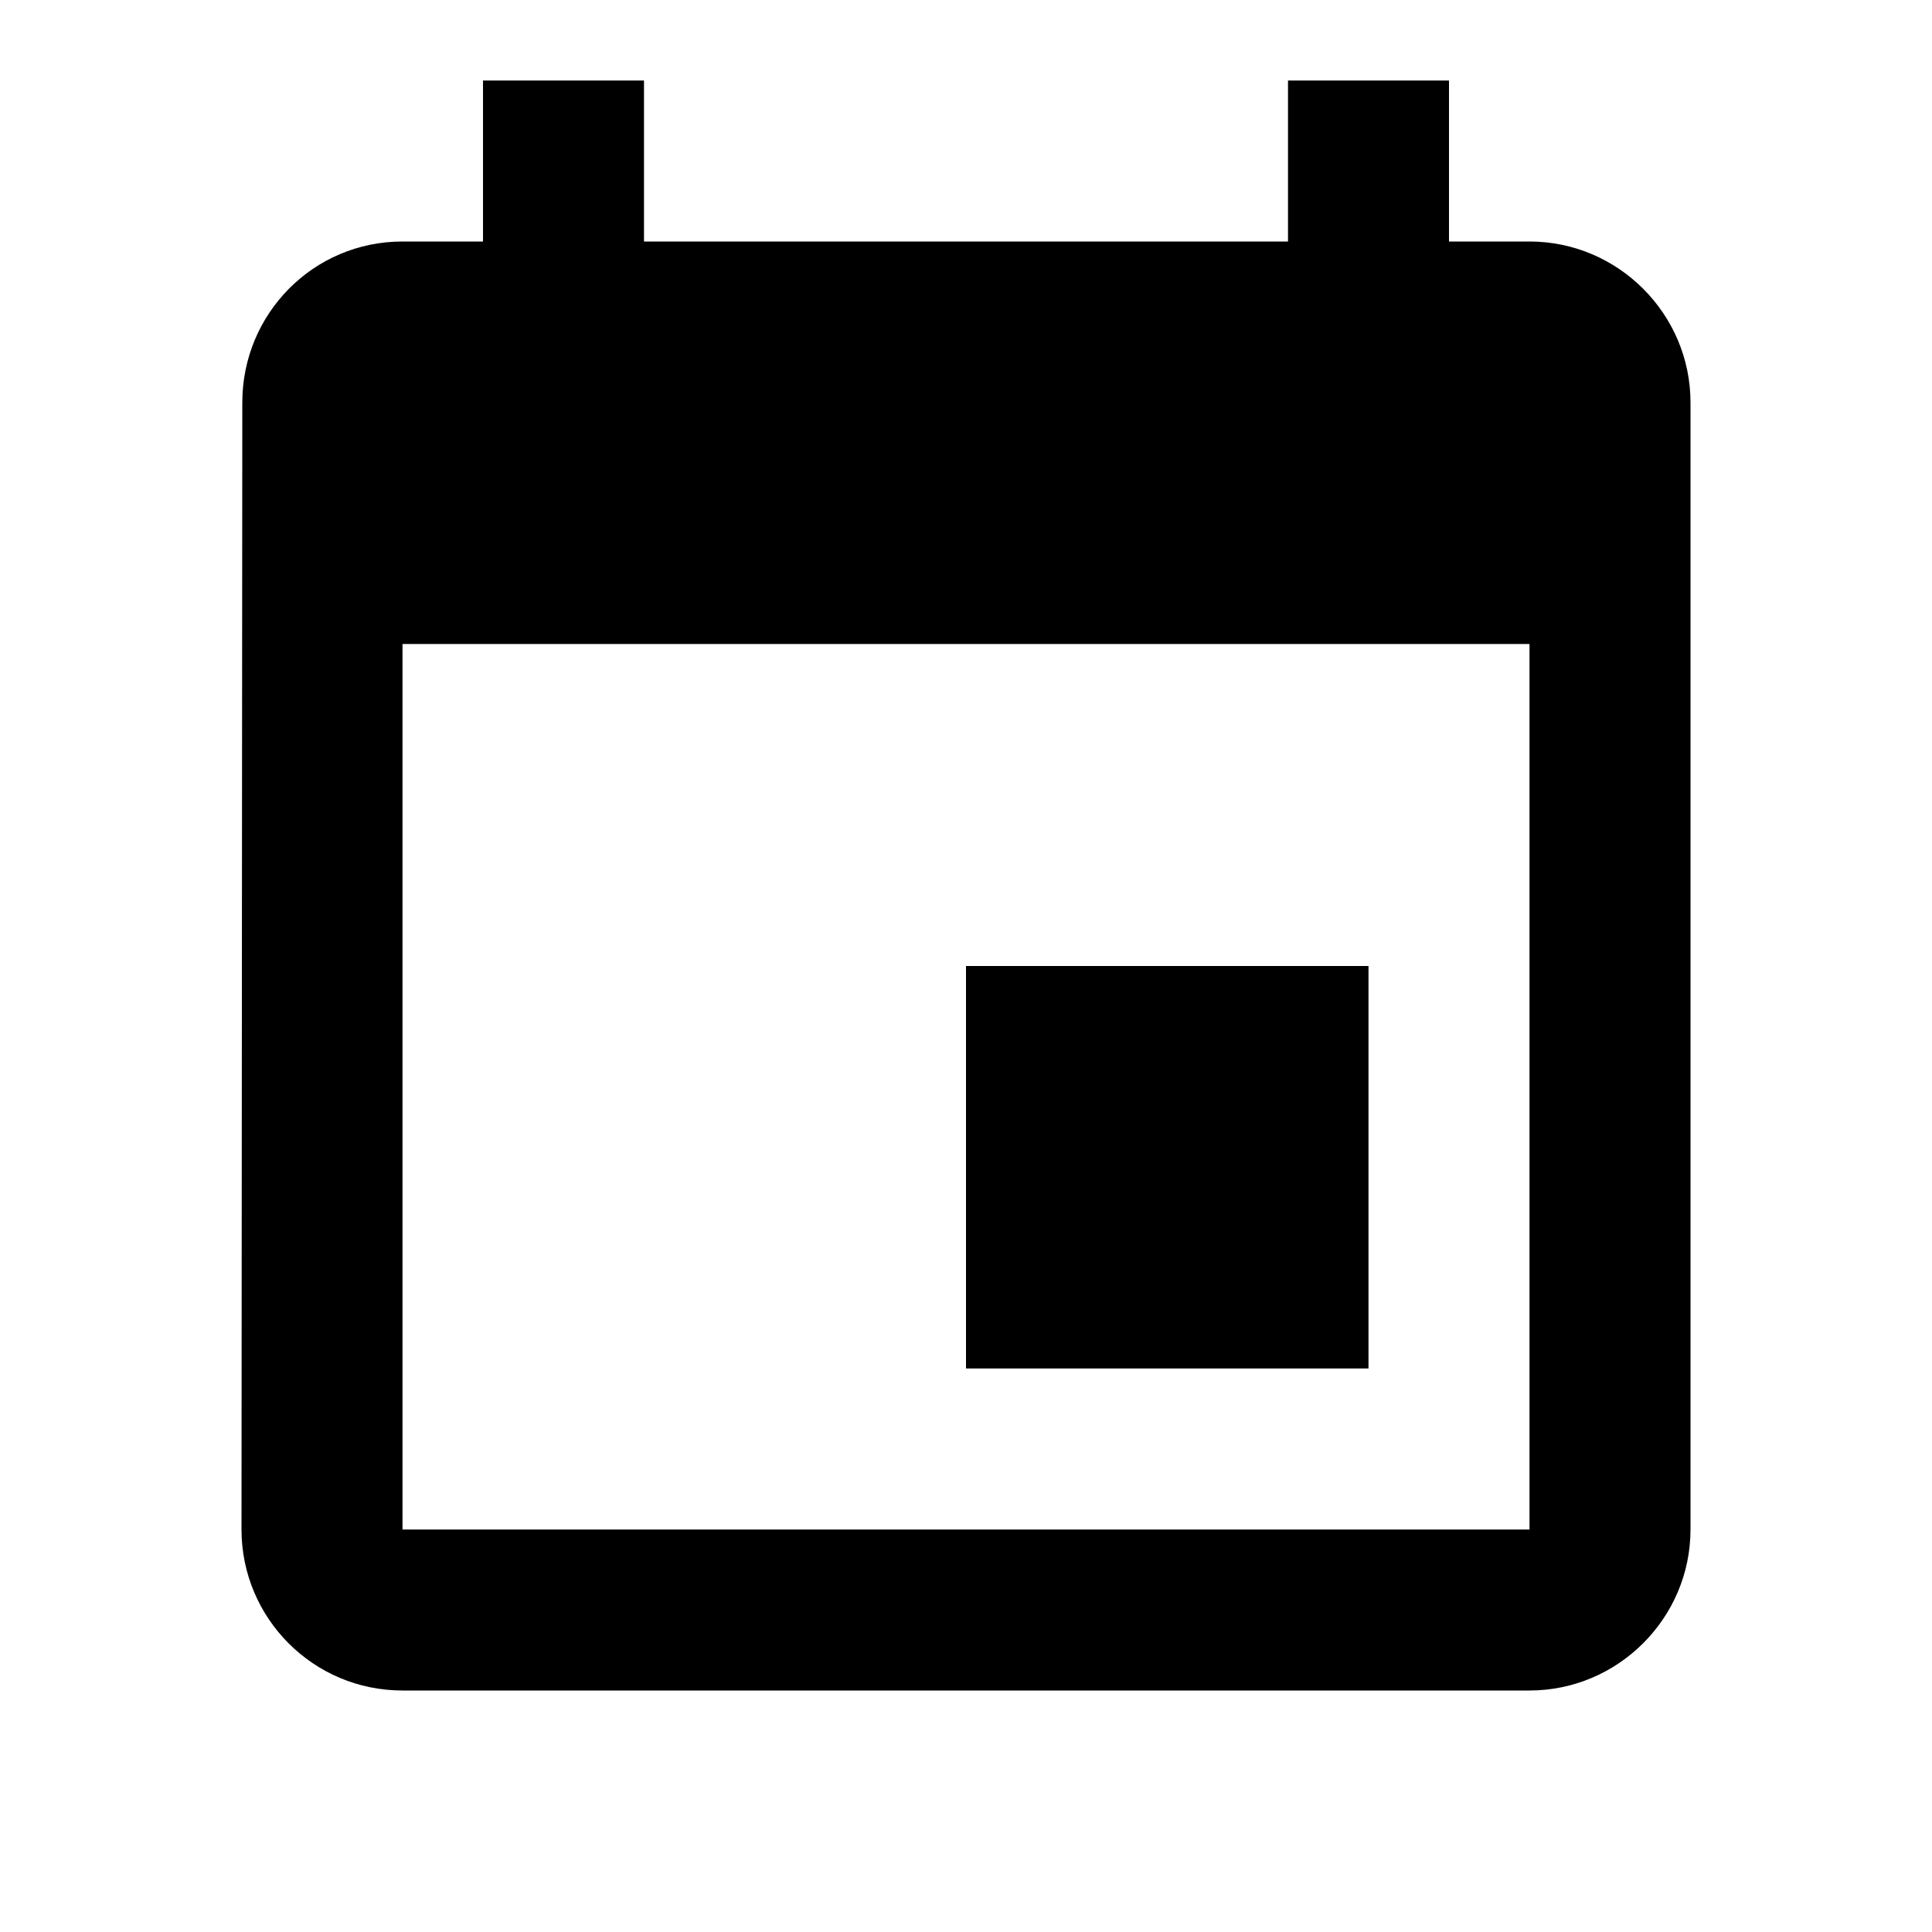
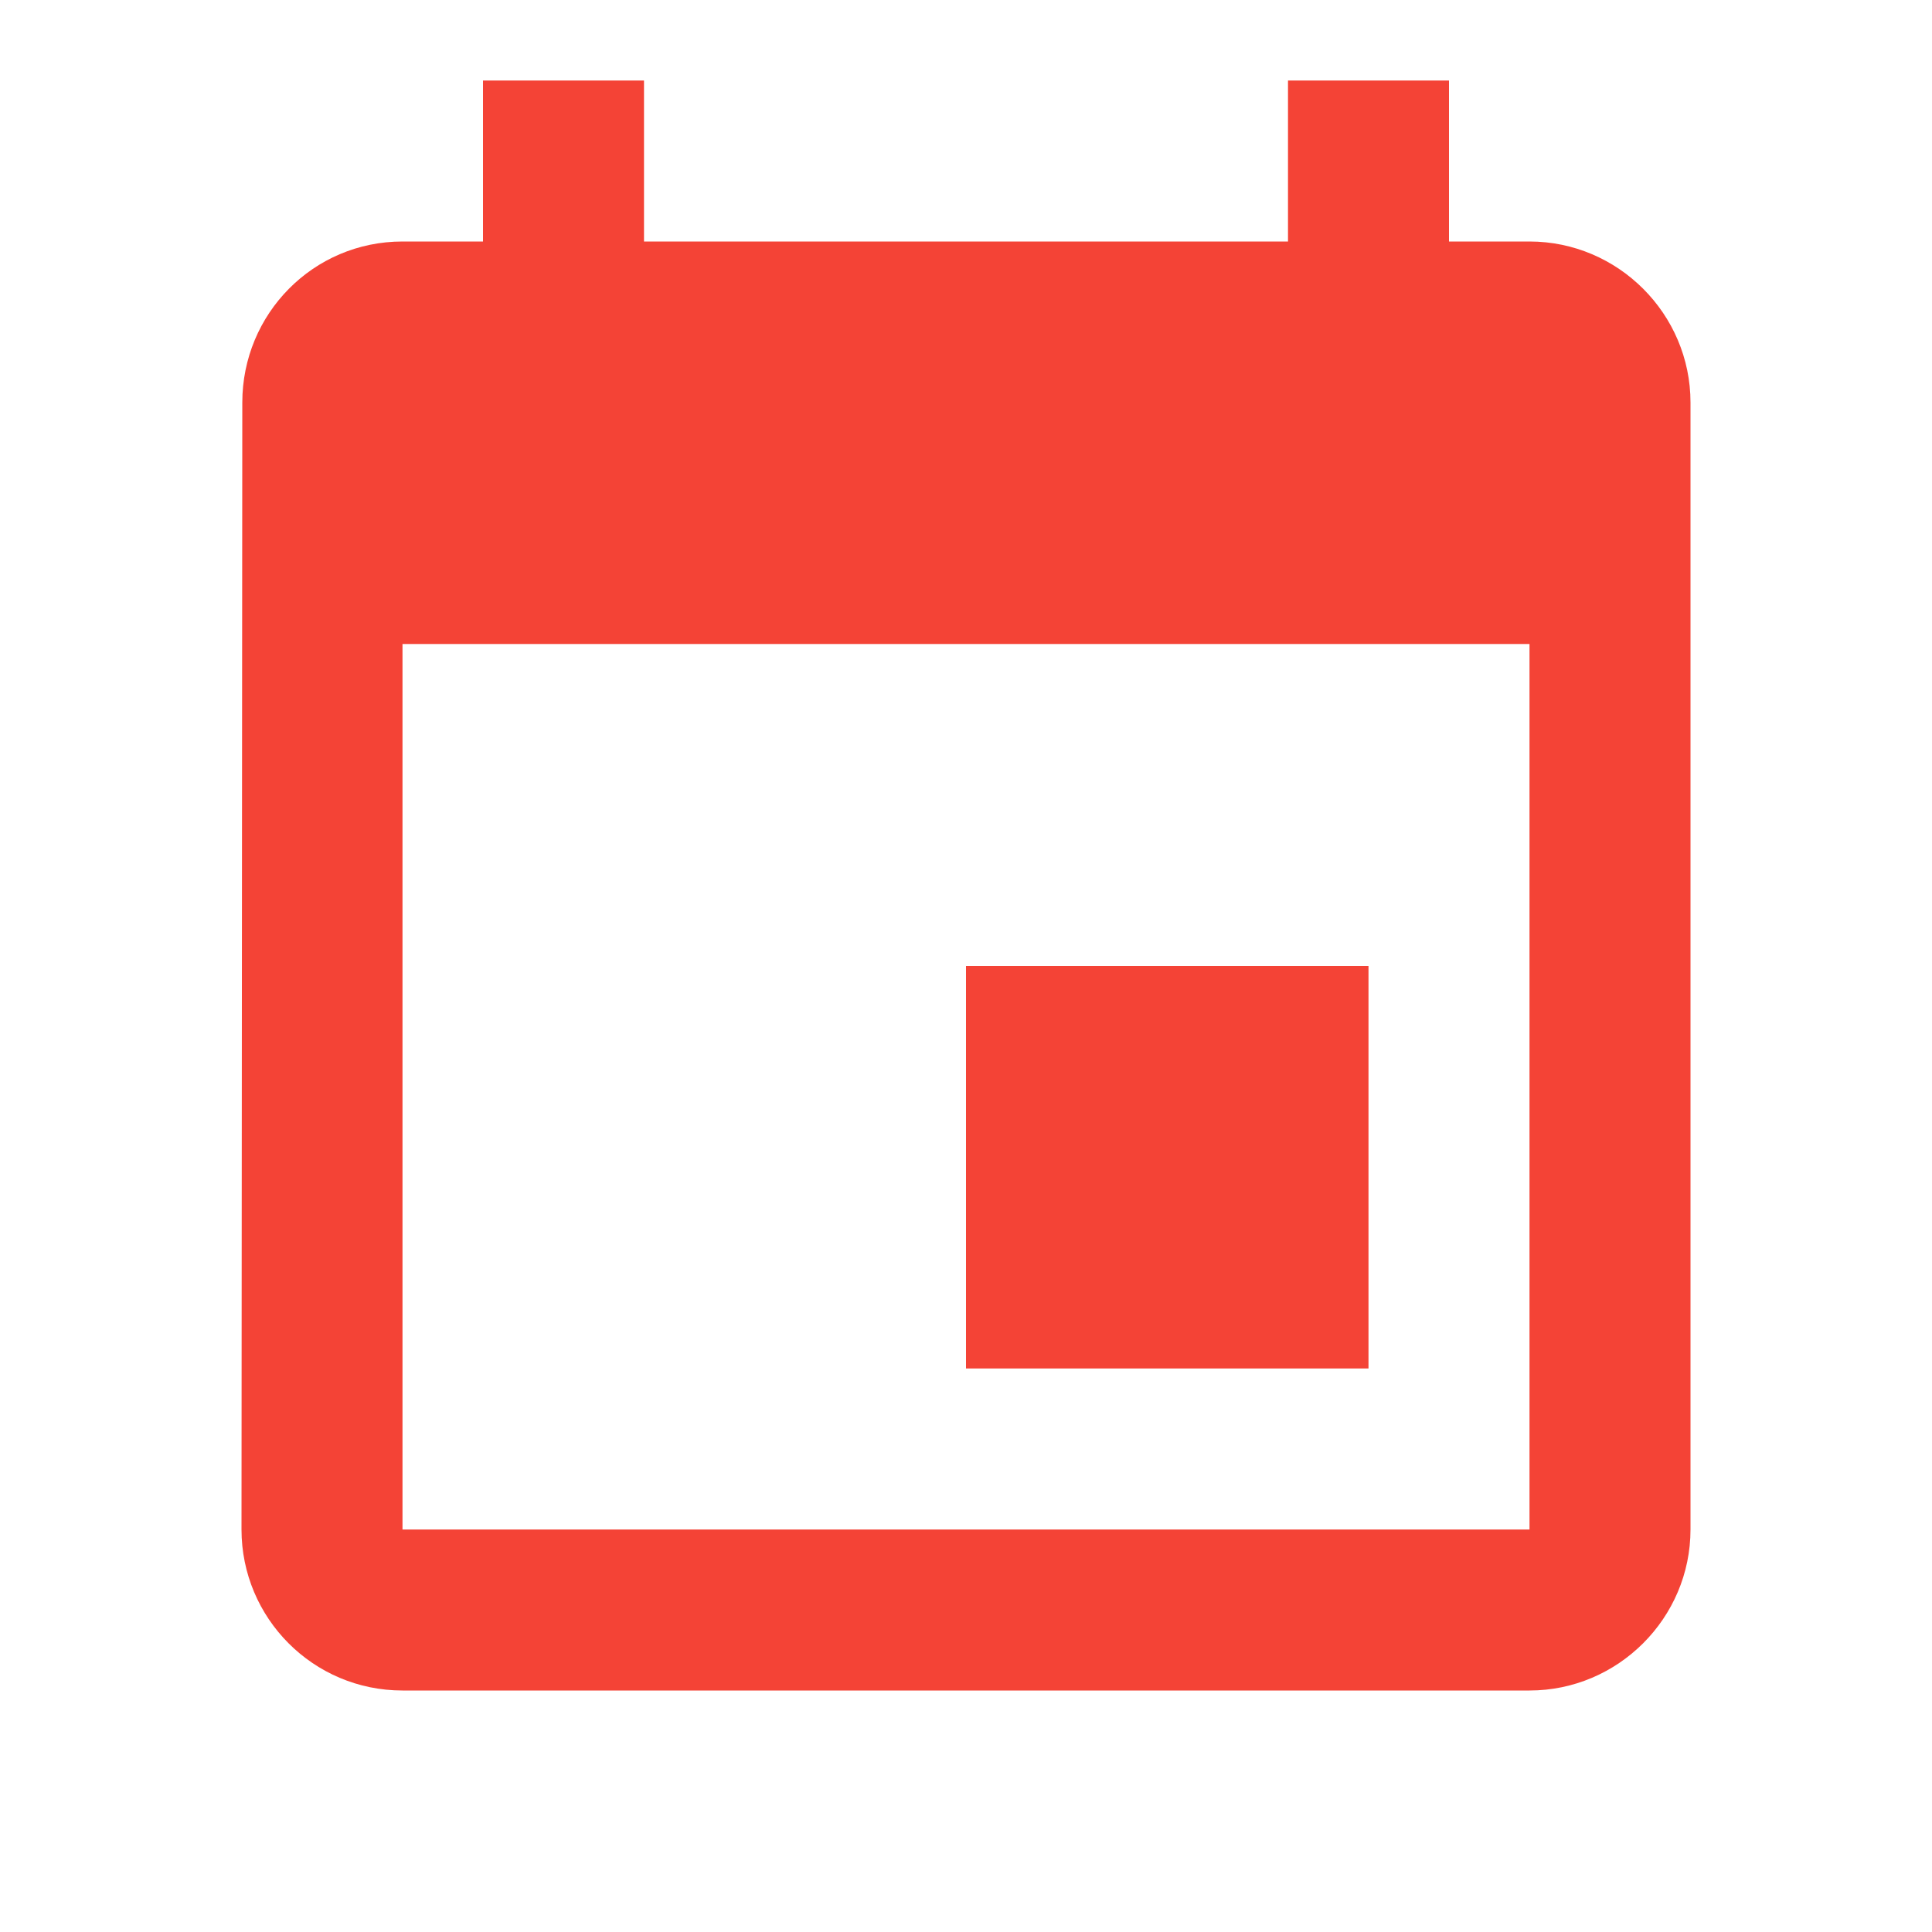
- <svg xmlns="http://www.w3.org/2000/svg" fill="#000000" height="24" viewBox="0 0 24 24" width="24">
+ <svg xmlns="http://www.w3.org/2000/svg" fill="#f44336" height="24" viewBox="0 0 24 24" width="24">
  <path d="M17 12h-5v5h5v-5zM16 1v2H8V1H6v2H5c-1.11 0-1.99.9-1.99 2L3 19c0 1.1.89 2 2 2h14c1.1 0 2-.9 2-2V5c0-1.1-.9-2-2-2h-1V1h-2zm3 18H5V8h14v11z" />
  <path d="M0 0h24v24H0z" fill="none" />
</svg>
